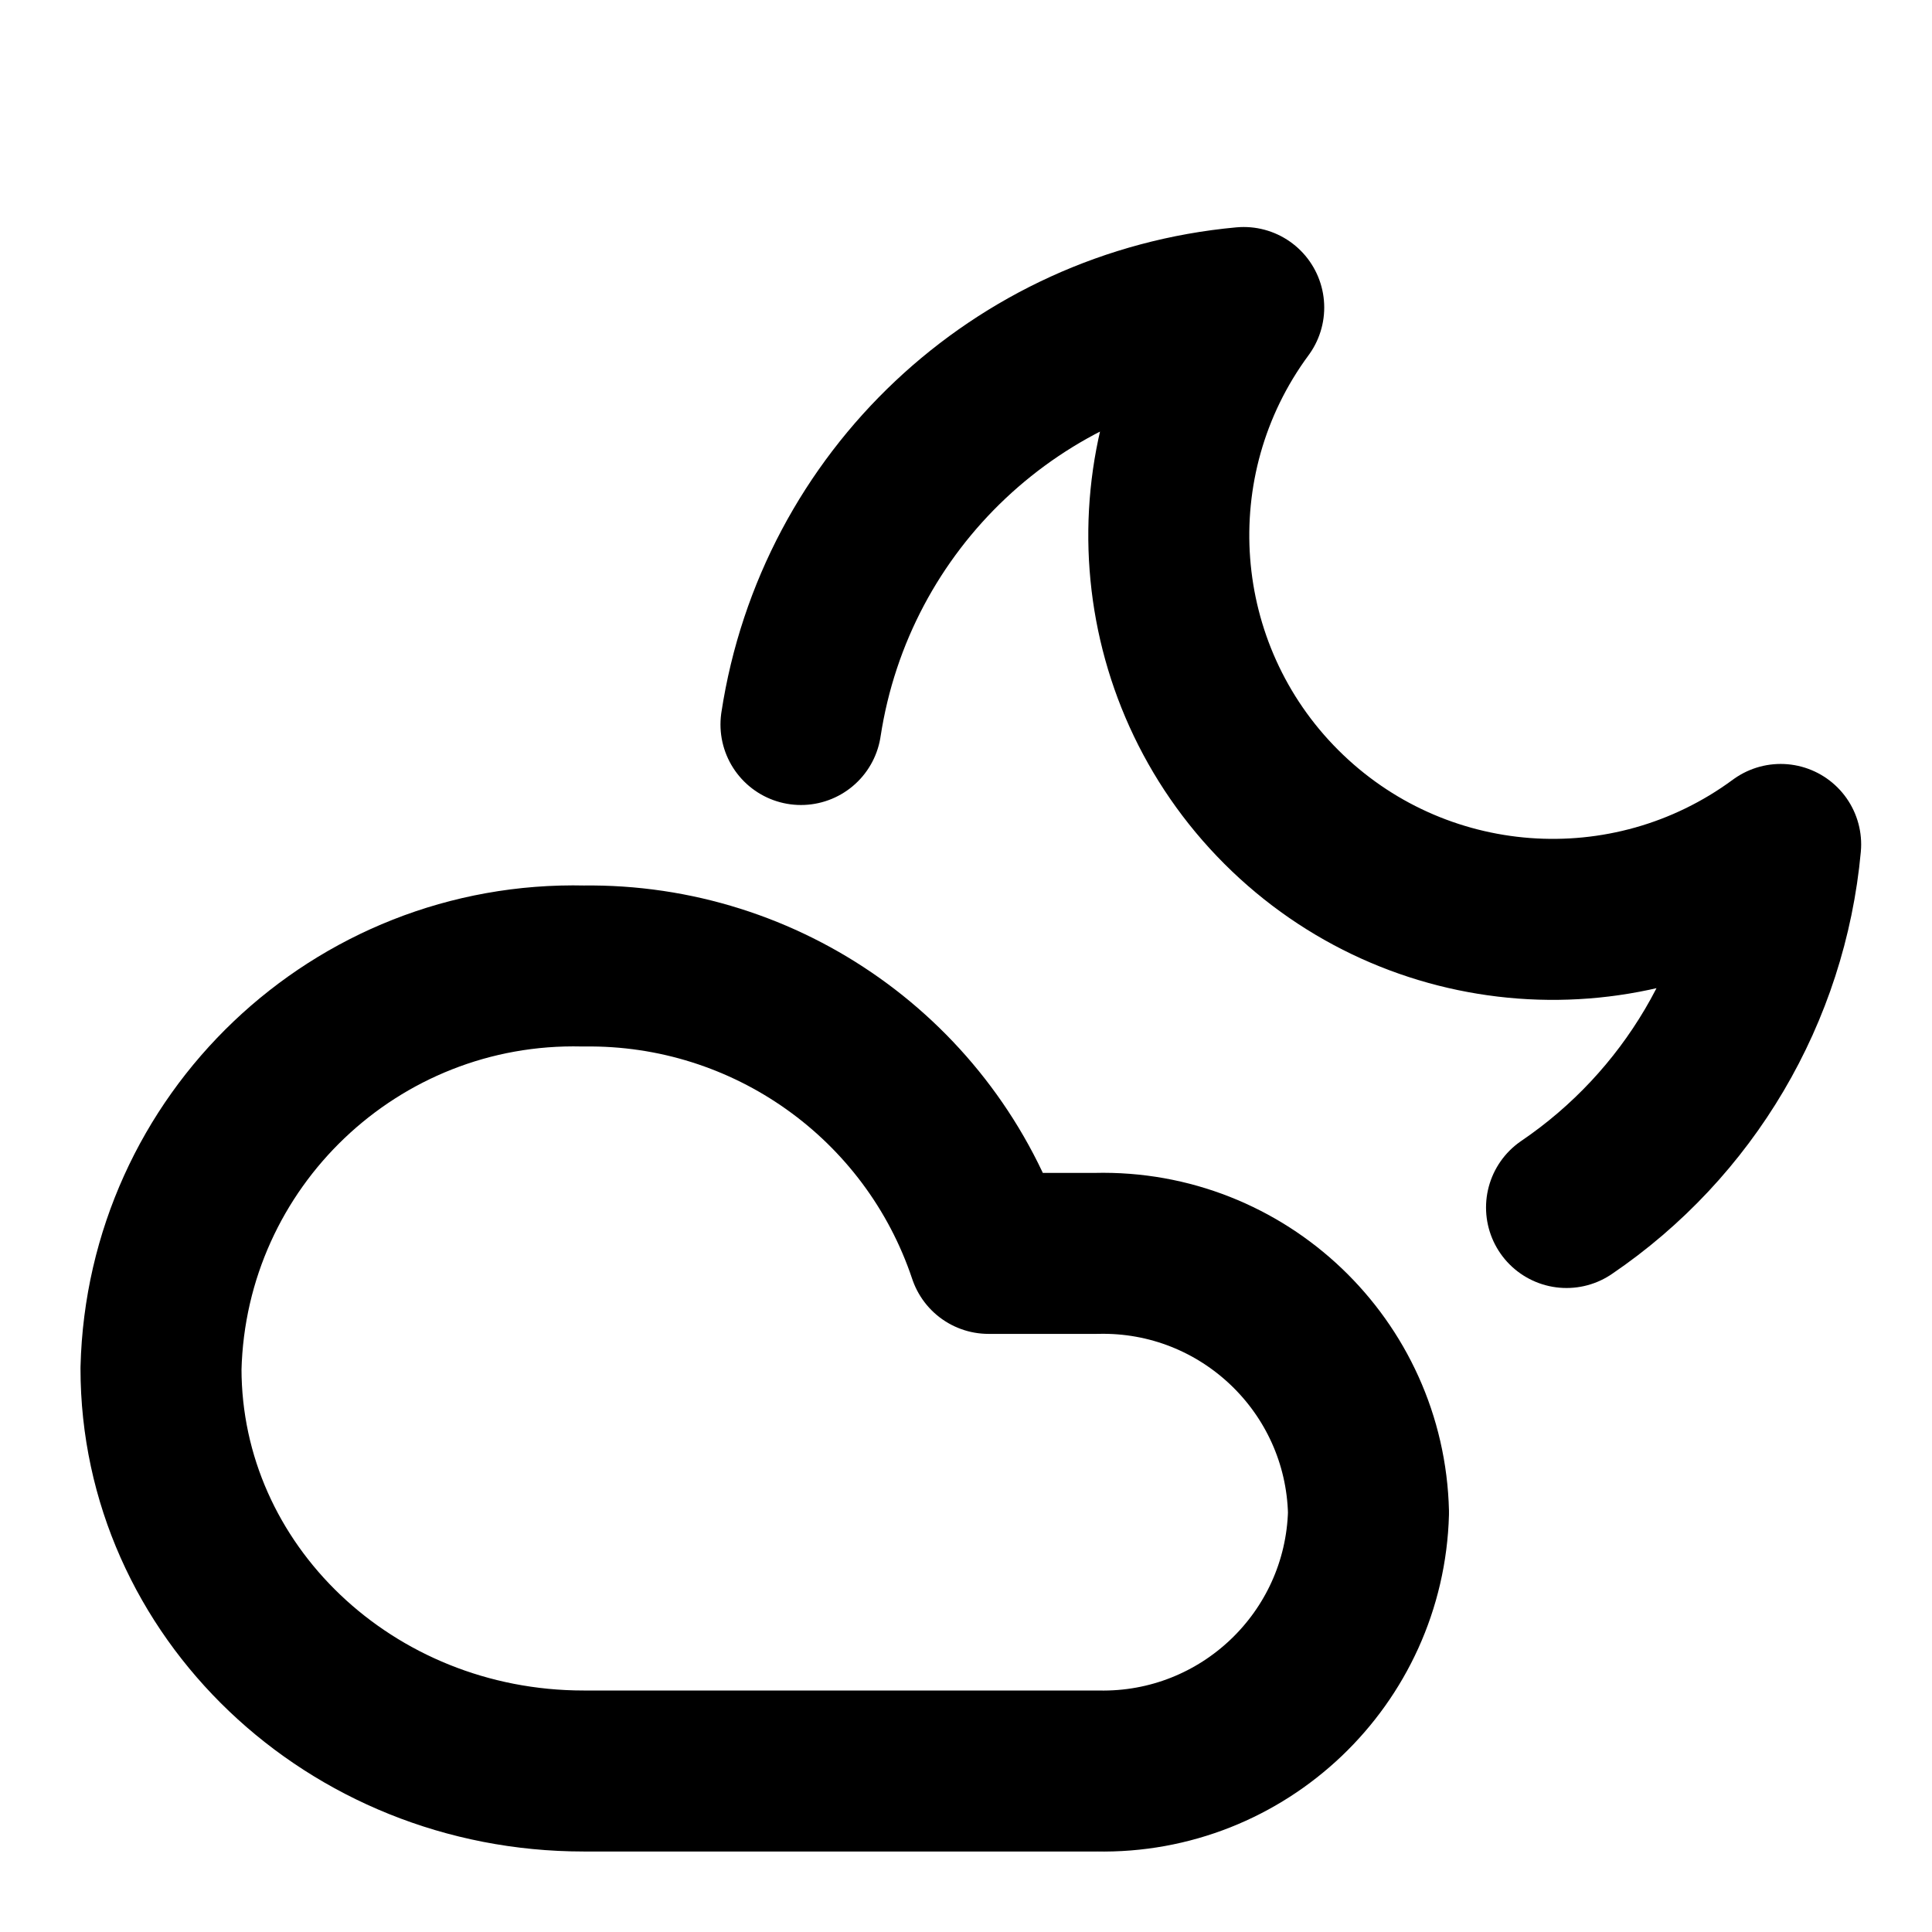
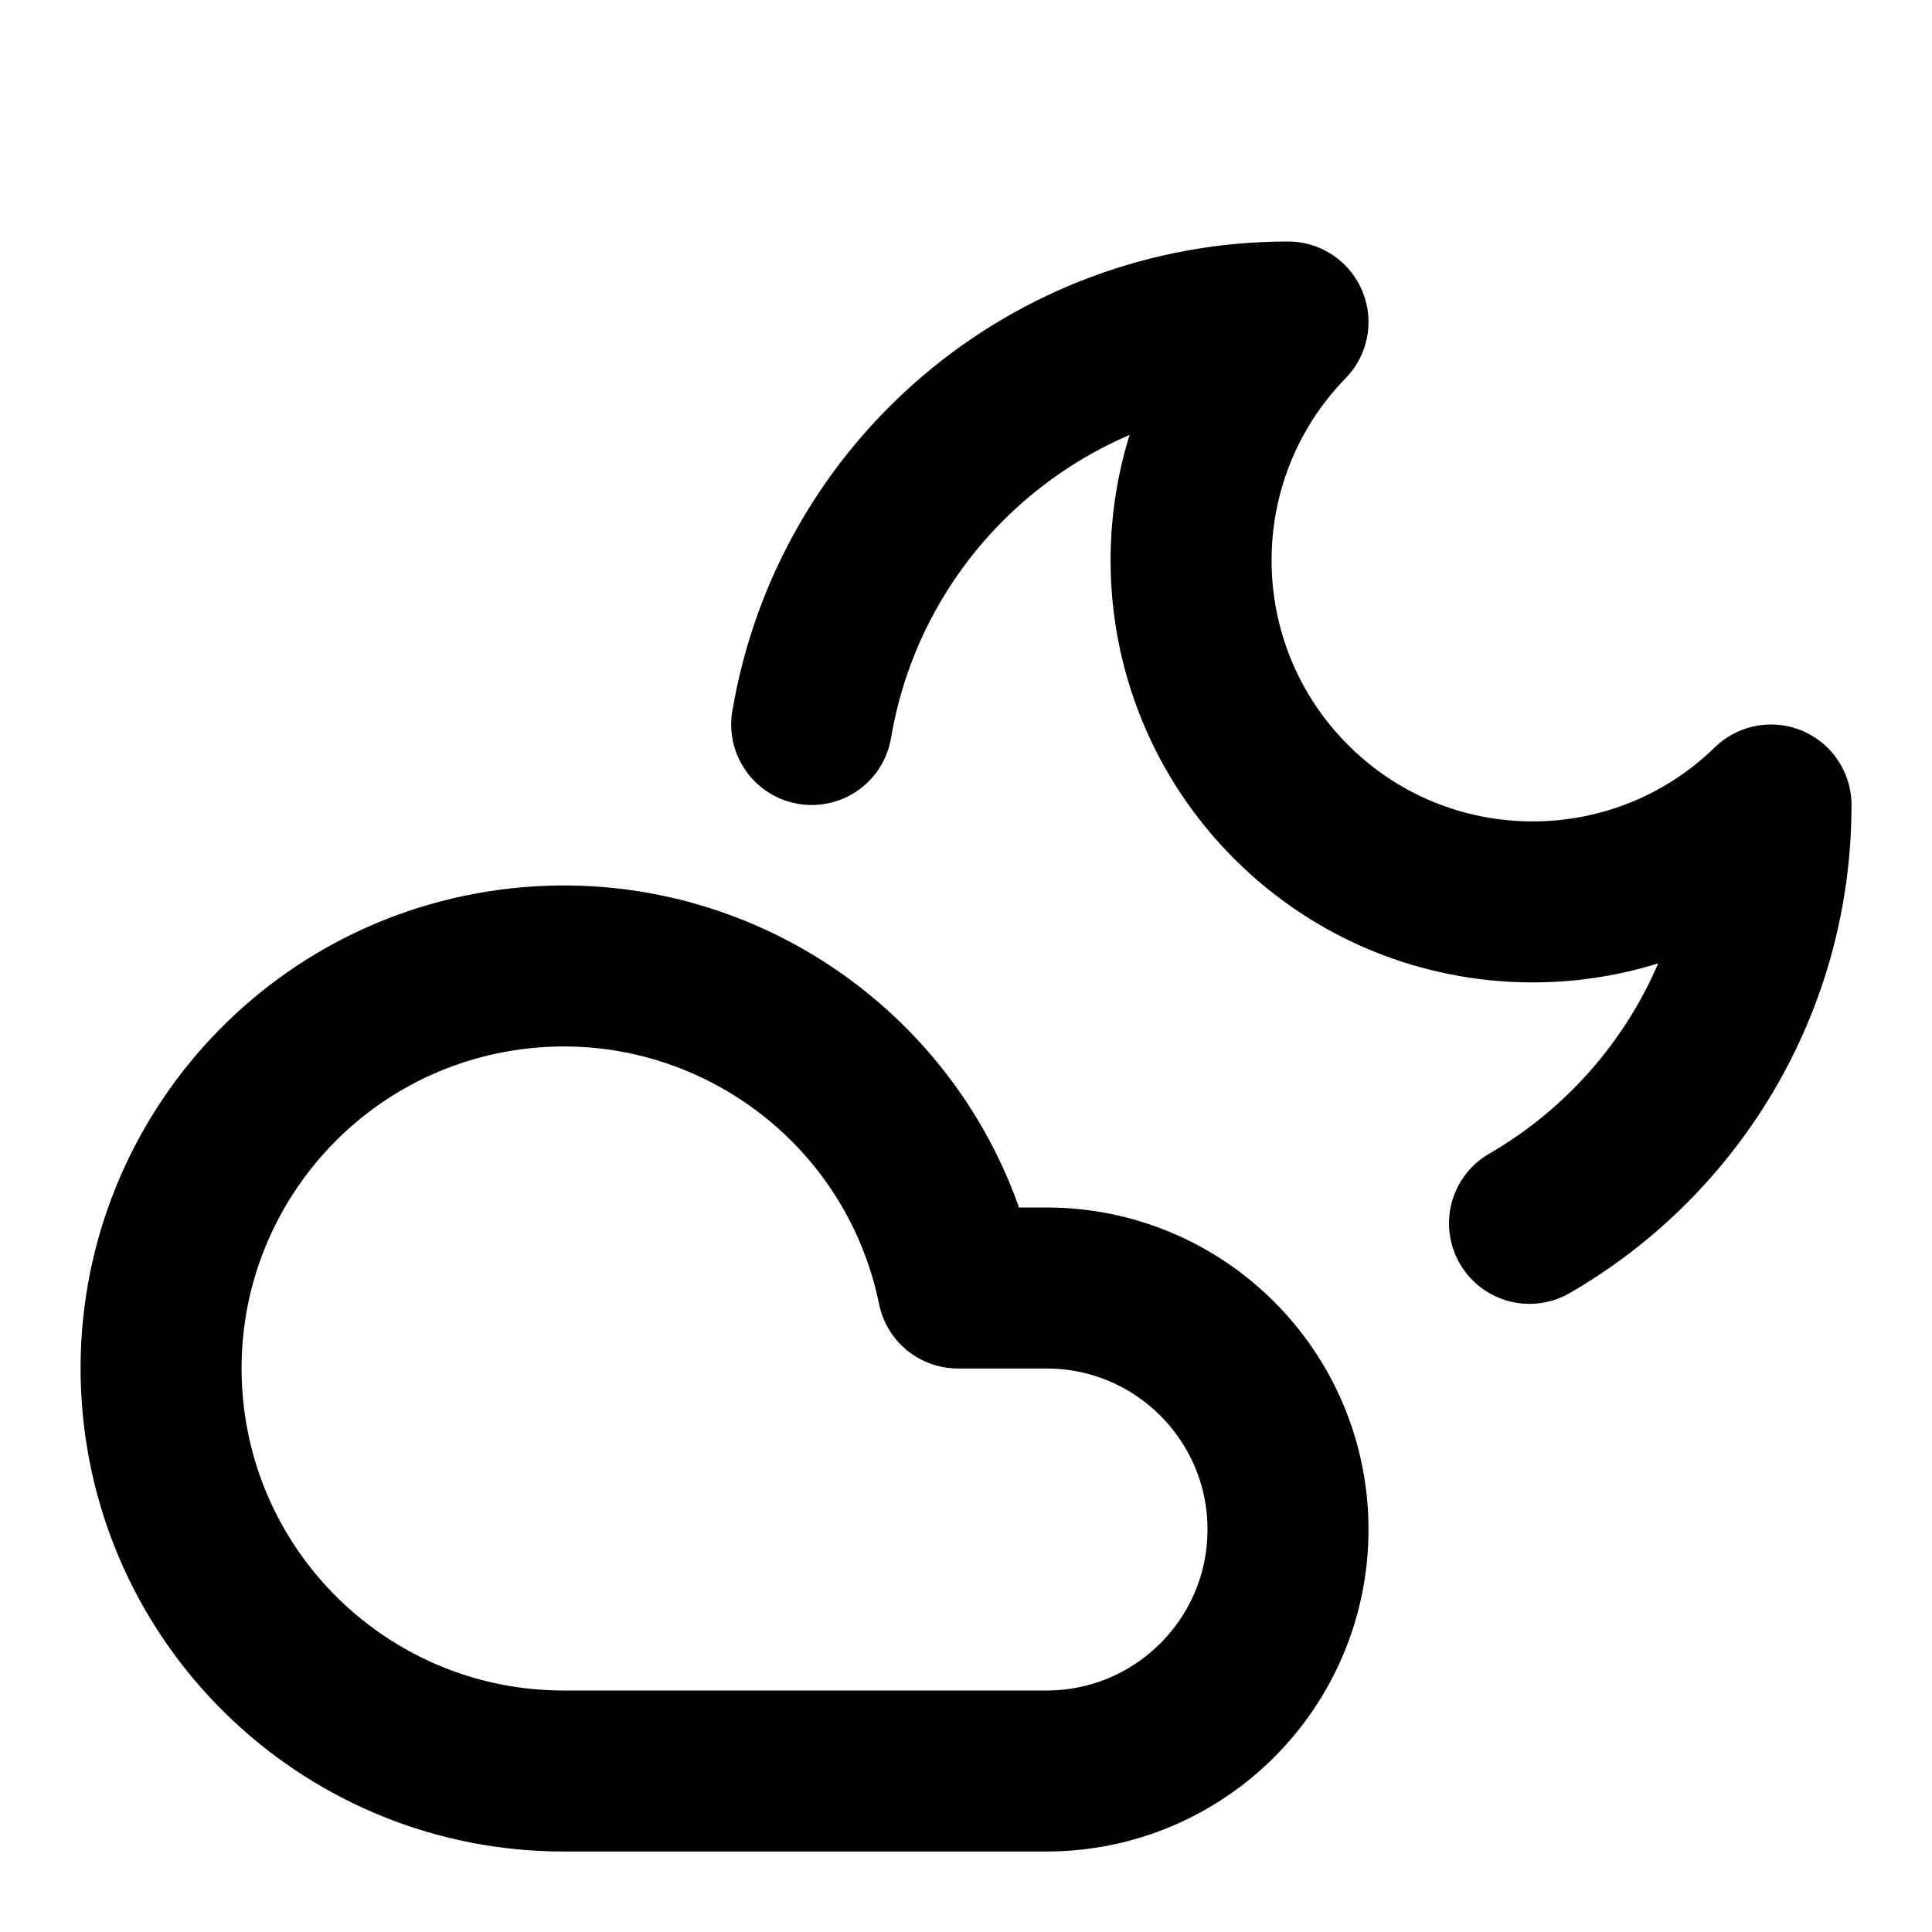
<svg xmlns="http://www.w3.org/2000/svg" width="24" height="24" viewBox="0 0 24 24" fill="none" stroke="currentColor" stroke-width="2" stroke-linecap="round" stroke-linejoin="round">
-   <path d="M13.63 22A3.3 3.3 0 0 0 17 18.79a3.3 3.3 0 0 0-3.38-3.22h-1.34A5.23 5.23 0 0 0 7.25 12 5.13 5.13 0 0 0 2 17c0 2.76 2.35 5 5.25 5h6.38z" />
-   <path d="M9.95 9a6.13 6.13 0 0 1 5.5-5.18 4.77 4.77 0 0 0 6.67 6.67A6.13 6.13 0 0 1 19.46 15" />
+   <path d="M13 22H7a5 5 0 1 1 4.9-6H13a3 3 0 0 1 0 6Z" />
+   <path d="M10.083 9A6.002 6.002 0 0 1 16 4a4.243 4.243 0 0 0 6 6c0 2.22-1.206 4.16-3 5.197" />
</svg>
